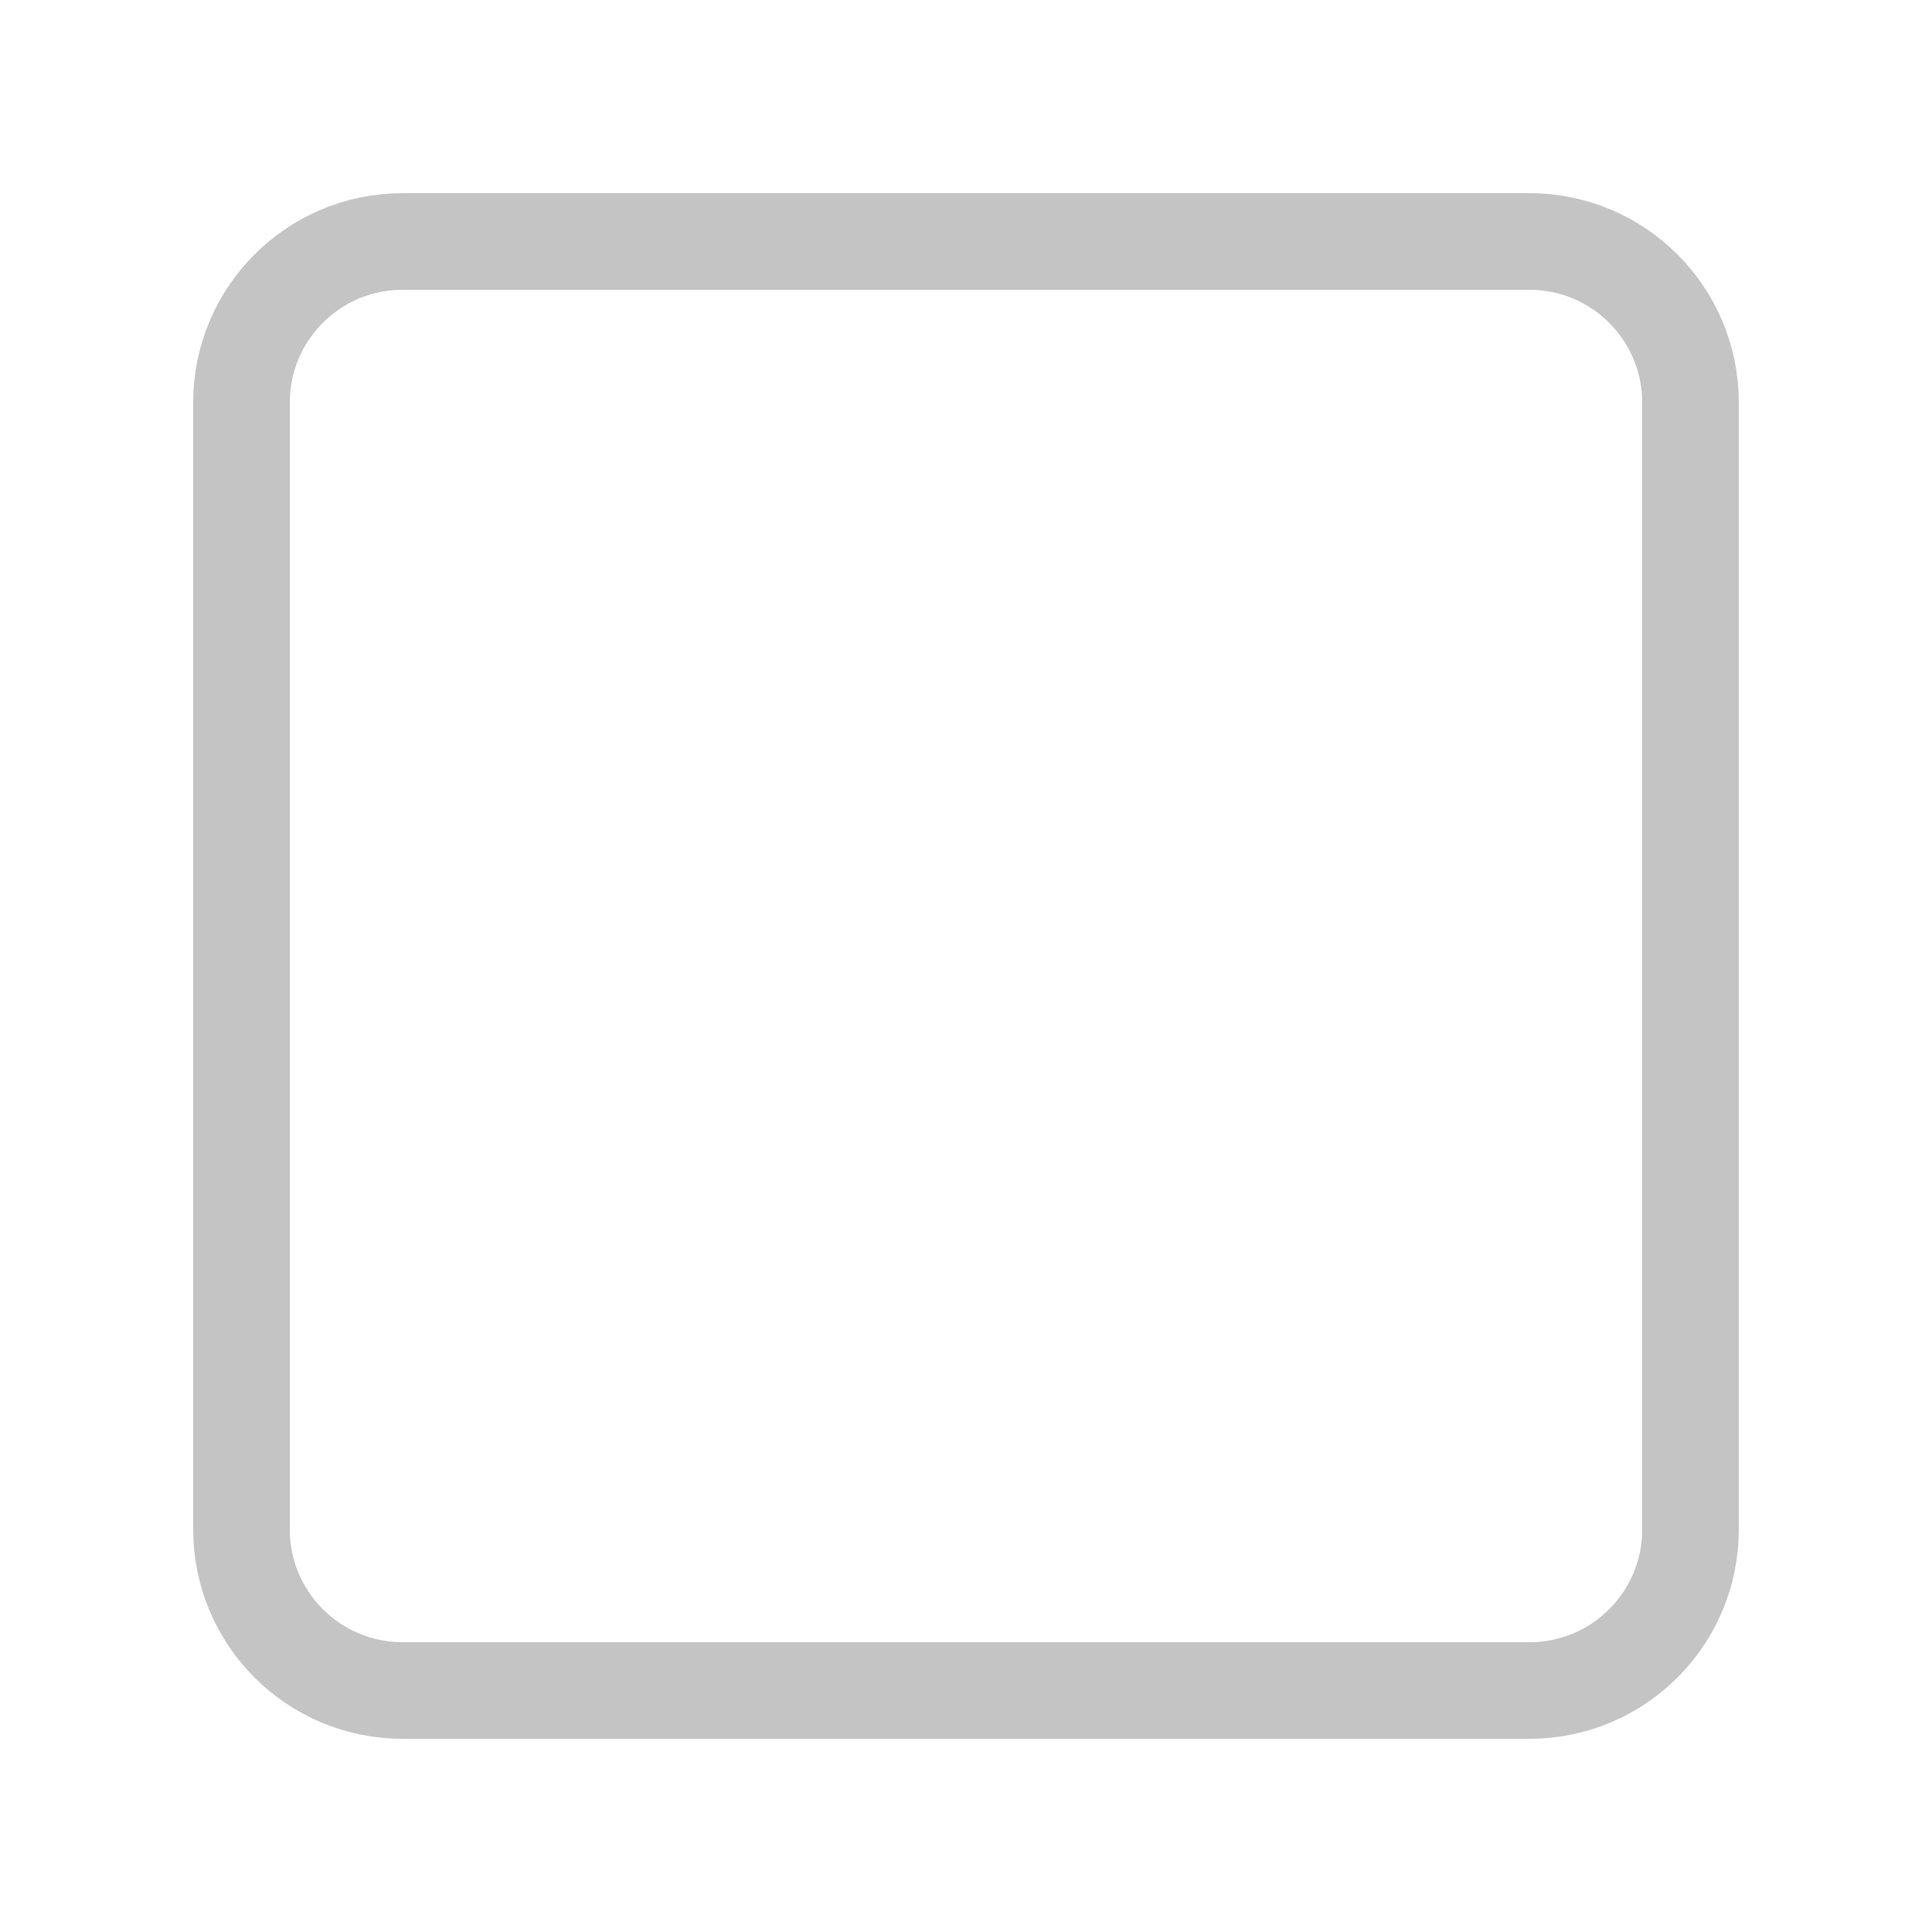
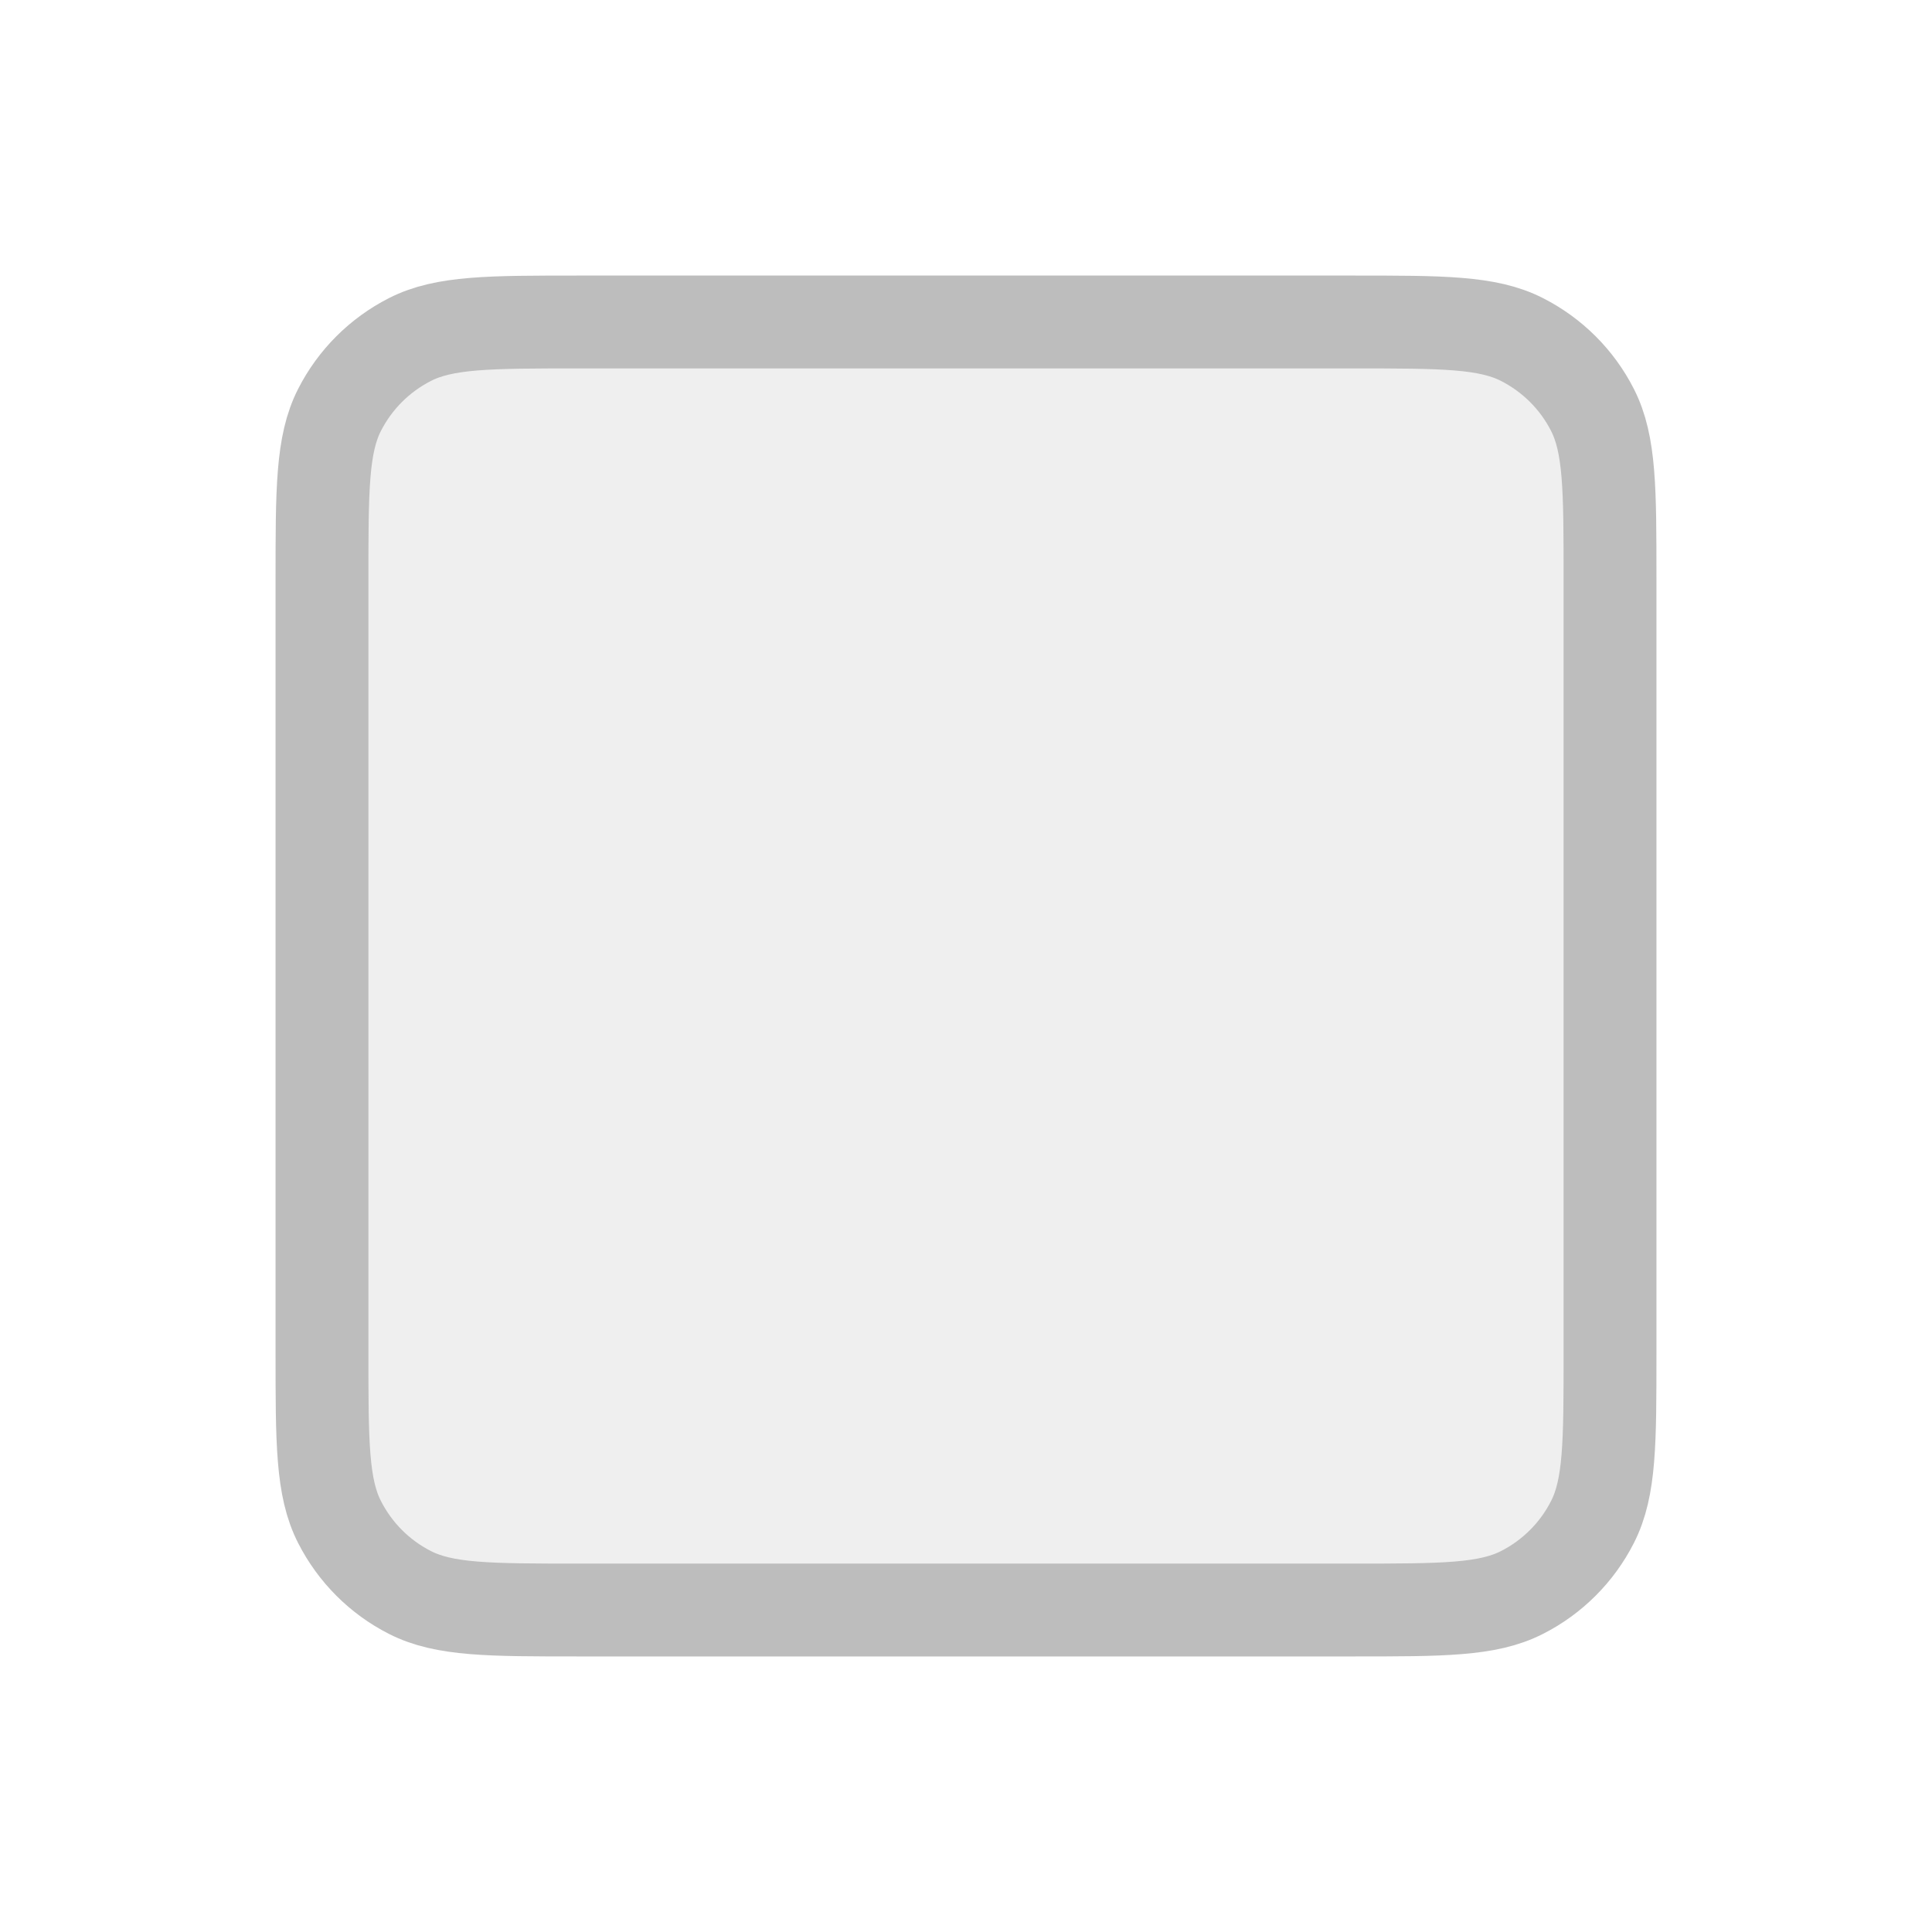
- <svg xmlns="http://www.w3.org/2000/svg" width="20" height="20" viewBox="0 0 20 20" fill="none">
-   <path d="M15.833 2.5H4.167C3.246 2.5 2.5 3.246 2.5 4.167V15.833C2.5 16.754 3.246 17.5 4.167 17.5H15.833C16.754 17.5 17.5 16.754 17.5 15.833V4.167C17.5 3.246 16.754 2.5 15.833 2.5Z" stroke="#C4C4C4" stroke-linecap="round" stroke-linejoin="round" />
+ <svg xmlns="http://www.w3.org/2000/svg" width="32" height="32" viewBox="0 0 32 32" fill="none">
+   <g id="Interface / Checkbox_Unchecked">
+     <path id="Vector" d="M5.333 9.6V22.4C5.333 23.894 5.333 24.64 5.624 25.21C5.88 25.712 6.287 26.121 6.789 26.376C7.359 26.667 8.105 26.667 9.596 26.667H22.404C23.895 26.667 24.64 26.667 25.21 26.376C25.712 26.121 26.121 25.712 26.376 25.21C26.667 24.641 26.667 23.895 26.667 22.405V9.596C26.667 8.105 26.667 7.359 26.376 6.789C26.121 6.287 25.712 5.88 25.21 5.624C24.639 5.333 23.894 5.333 22.4 5.333H9.6C8.107 5.333 7.359 5.333 6.789 5.624C6.287 5.88 5.88 6.287 5.624 6.789C5.333 7.359 5.333 8.107 5.333 9.6Z" fill="#EFEFEF" stroke="#BDBDBD" stroke-width="1.538" stroke-linecap="round" stroke-linejoin="round" />
+   </g>
</svg>
